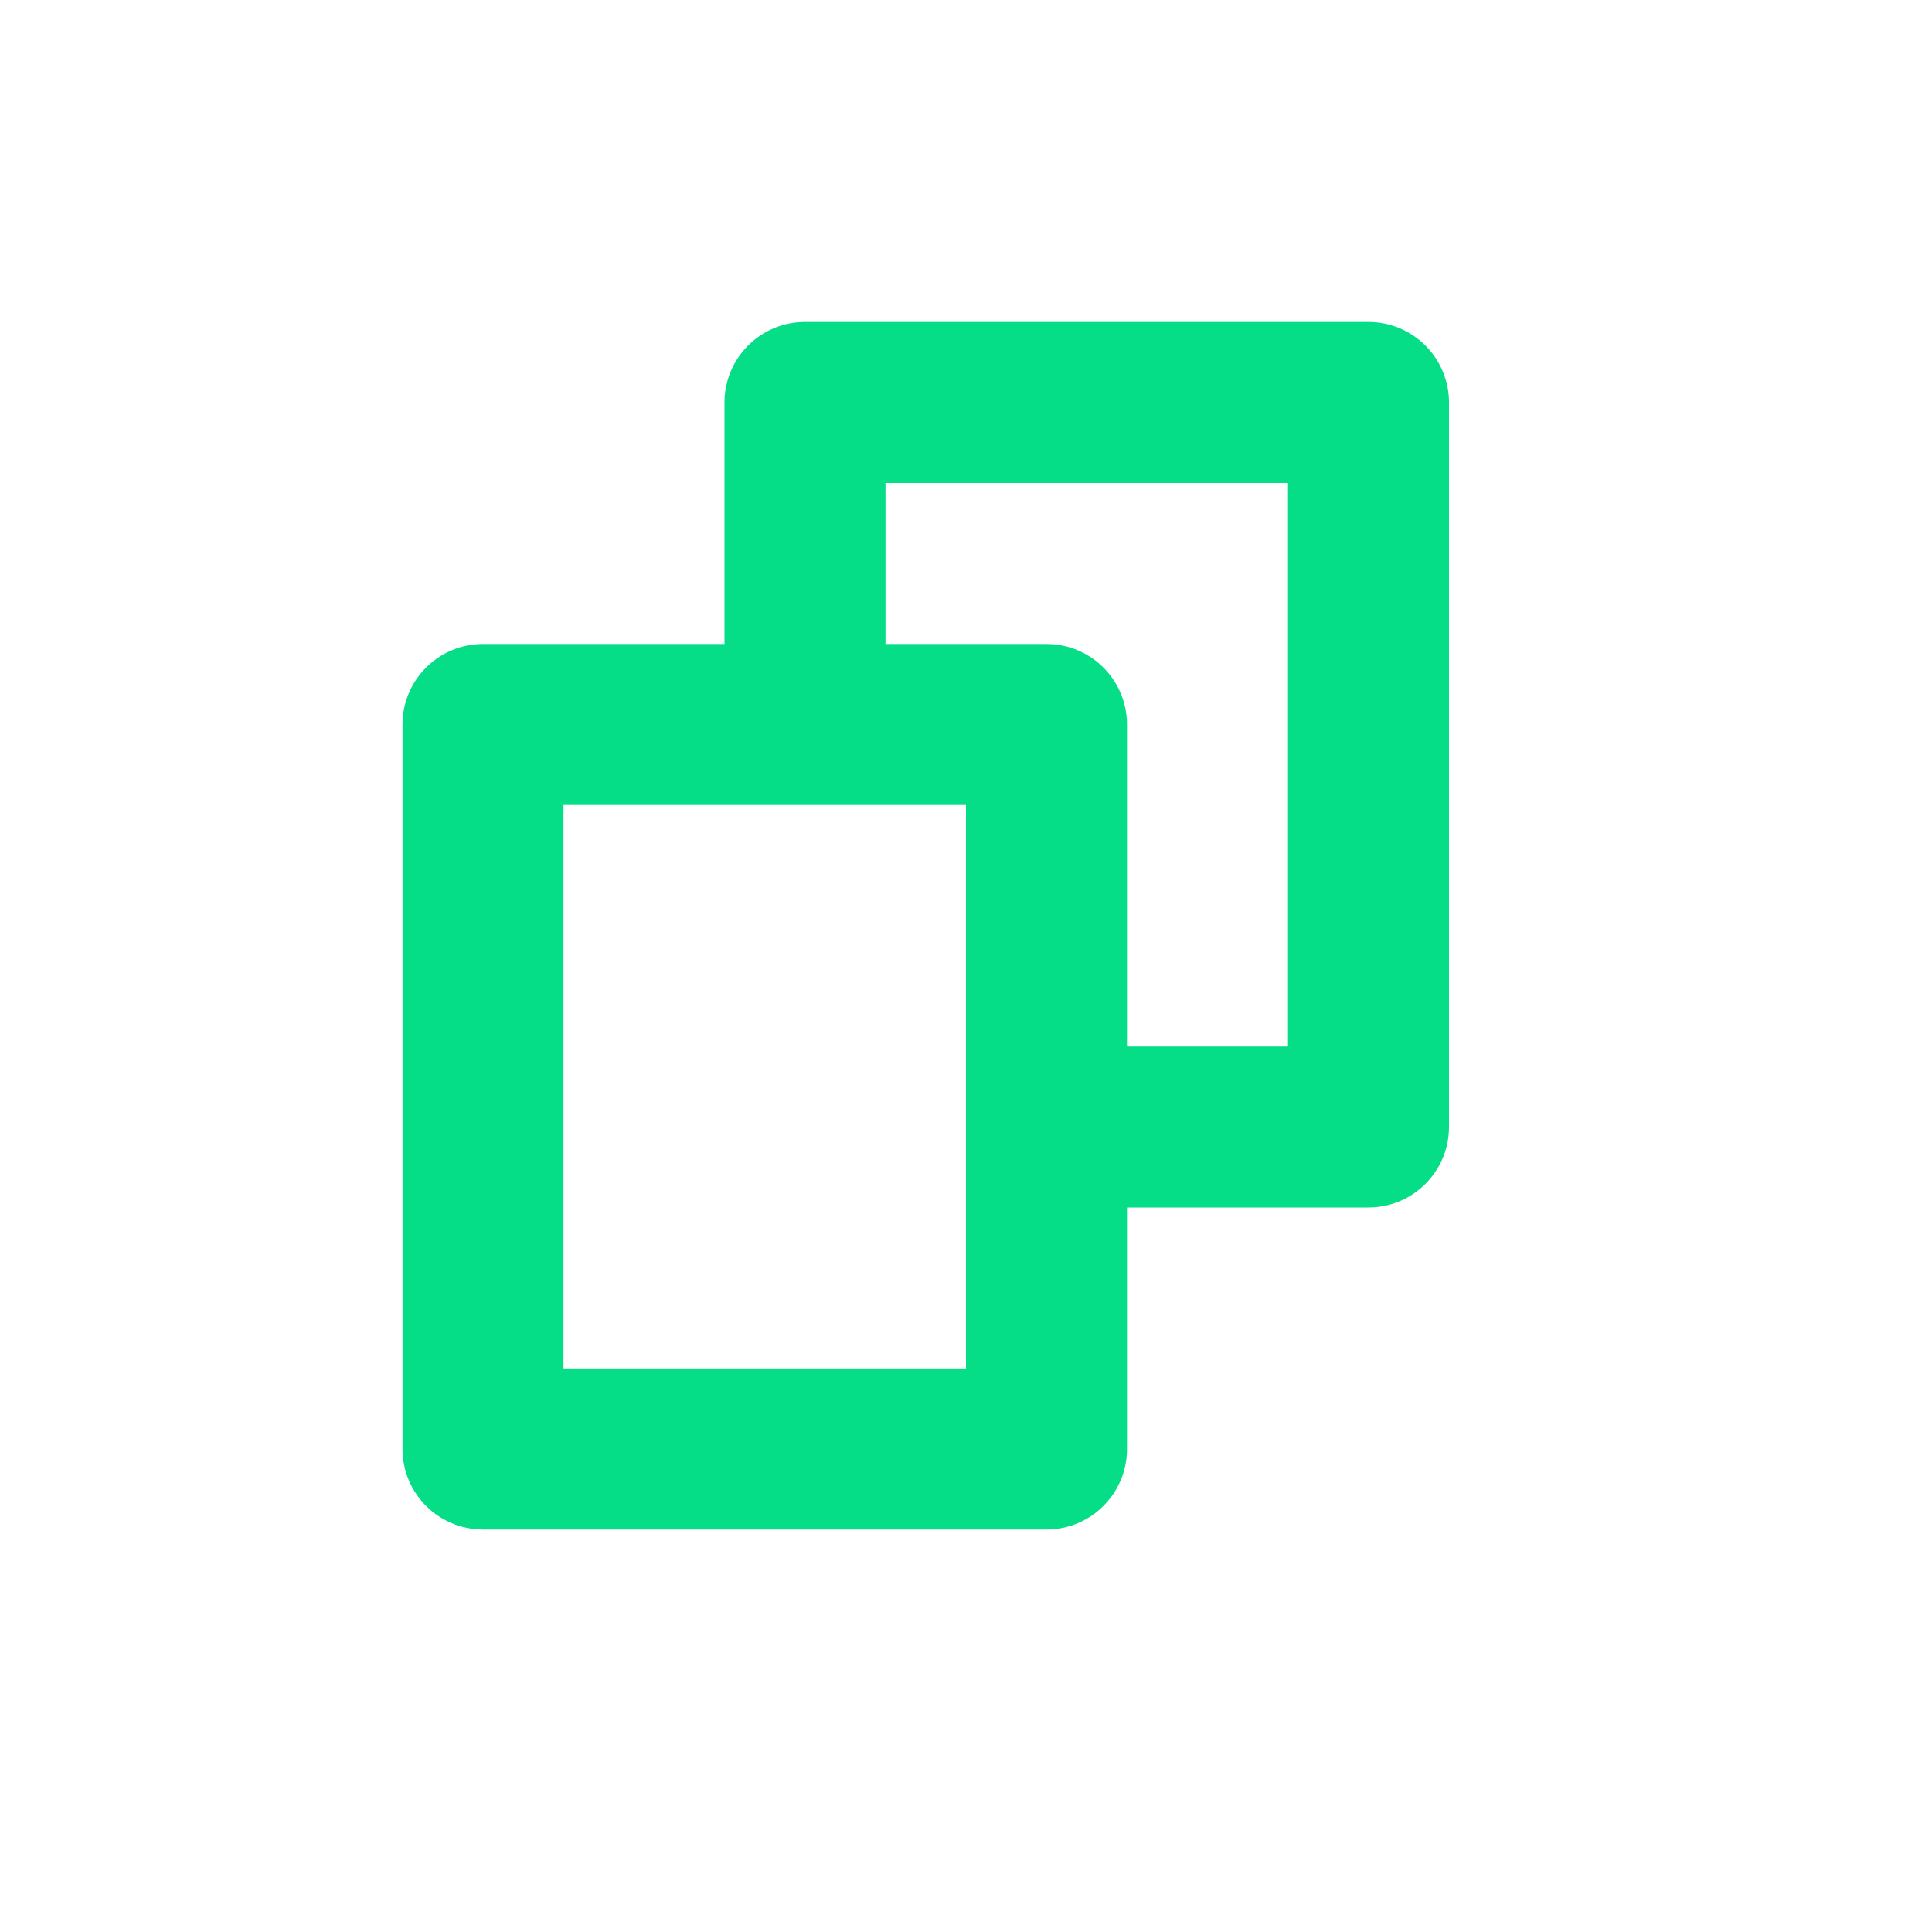
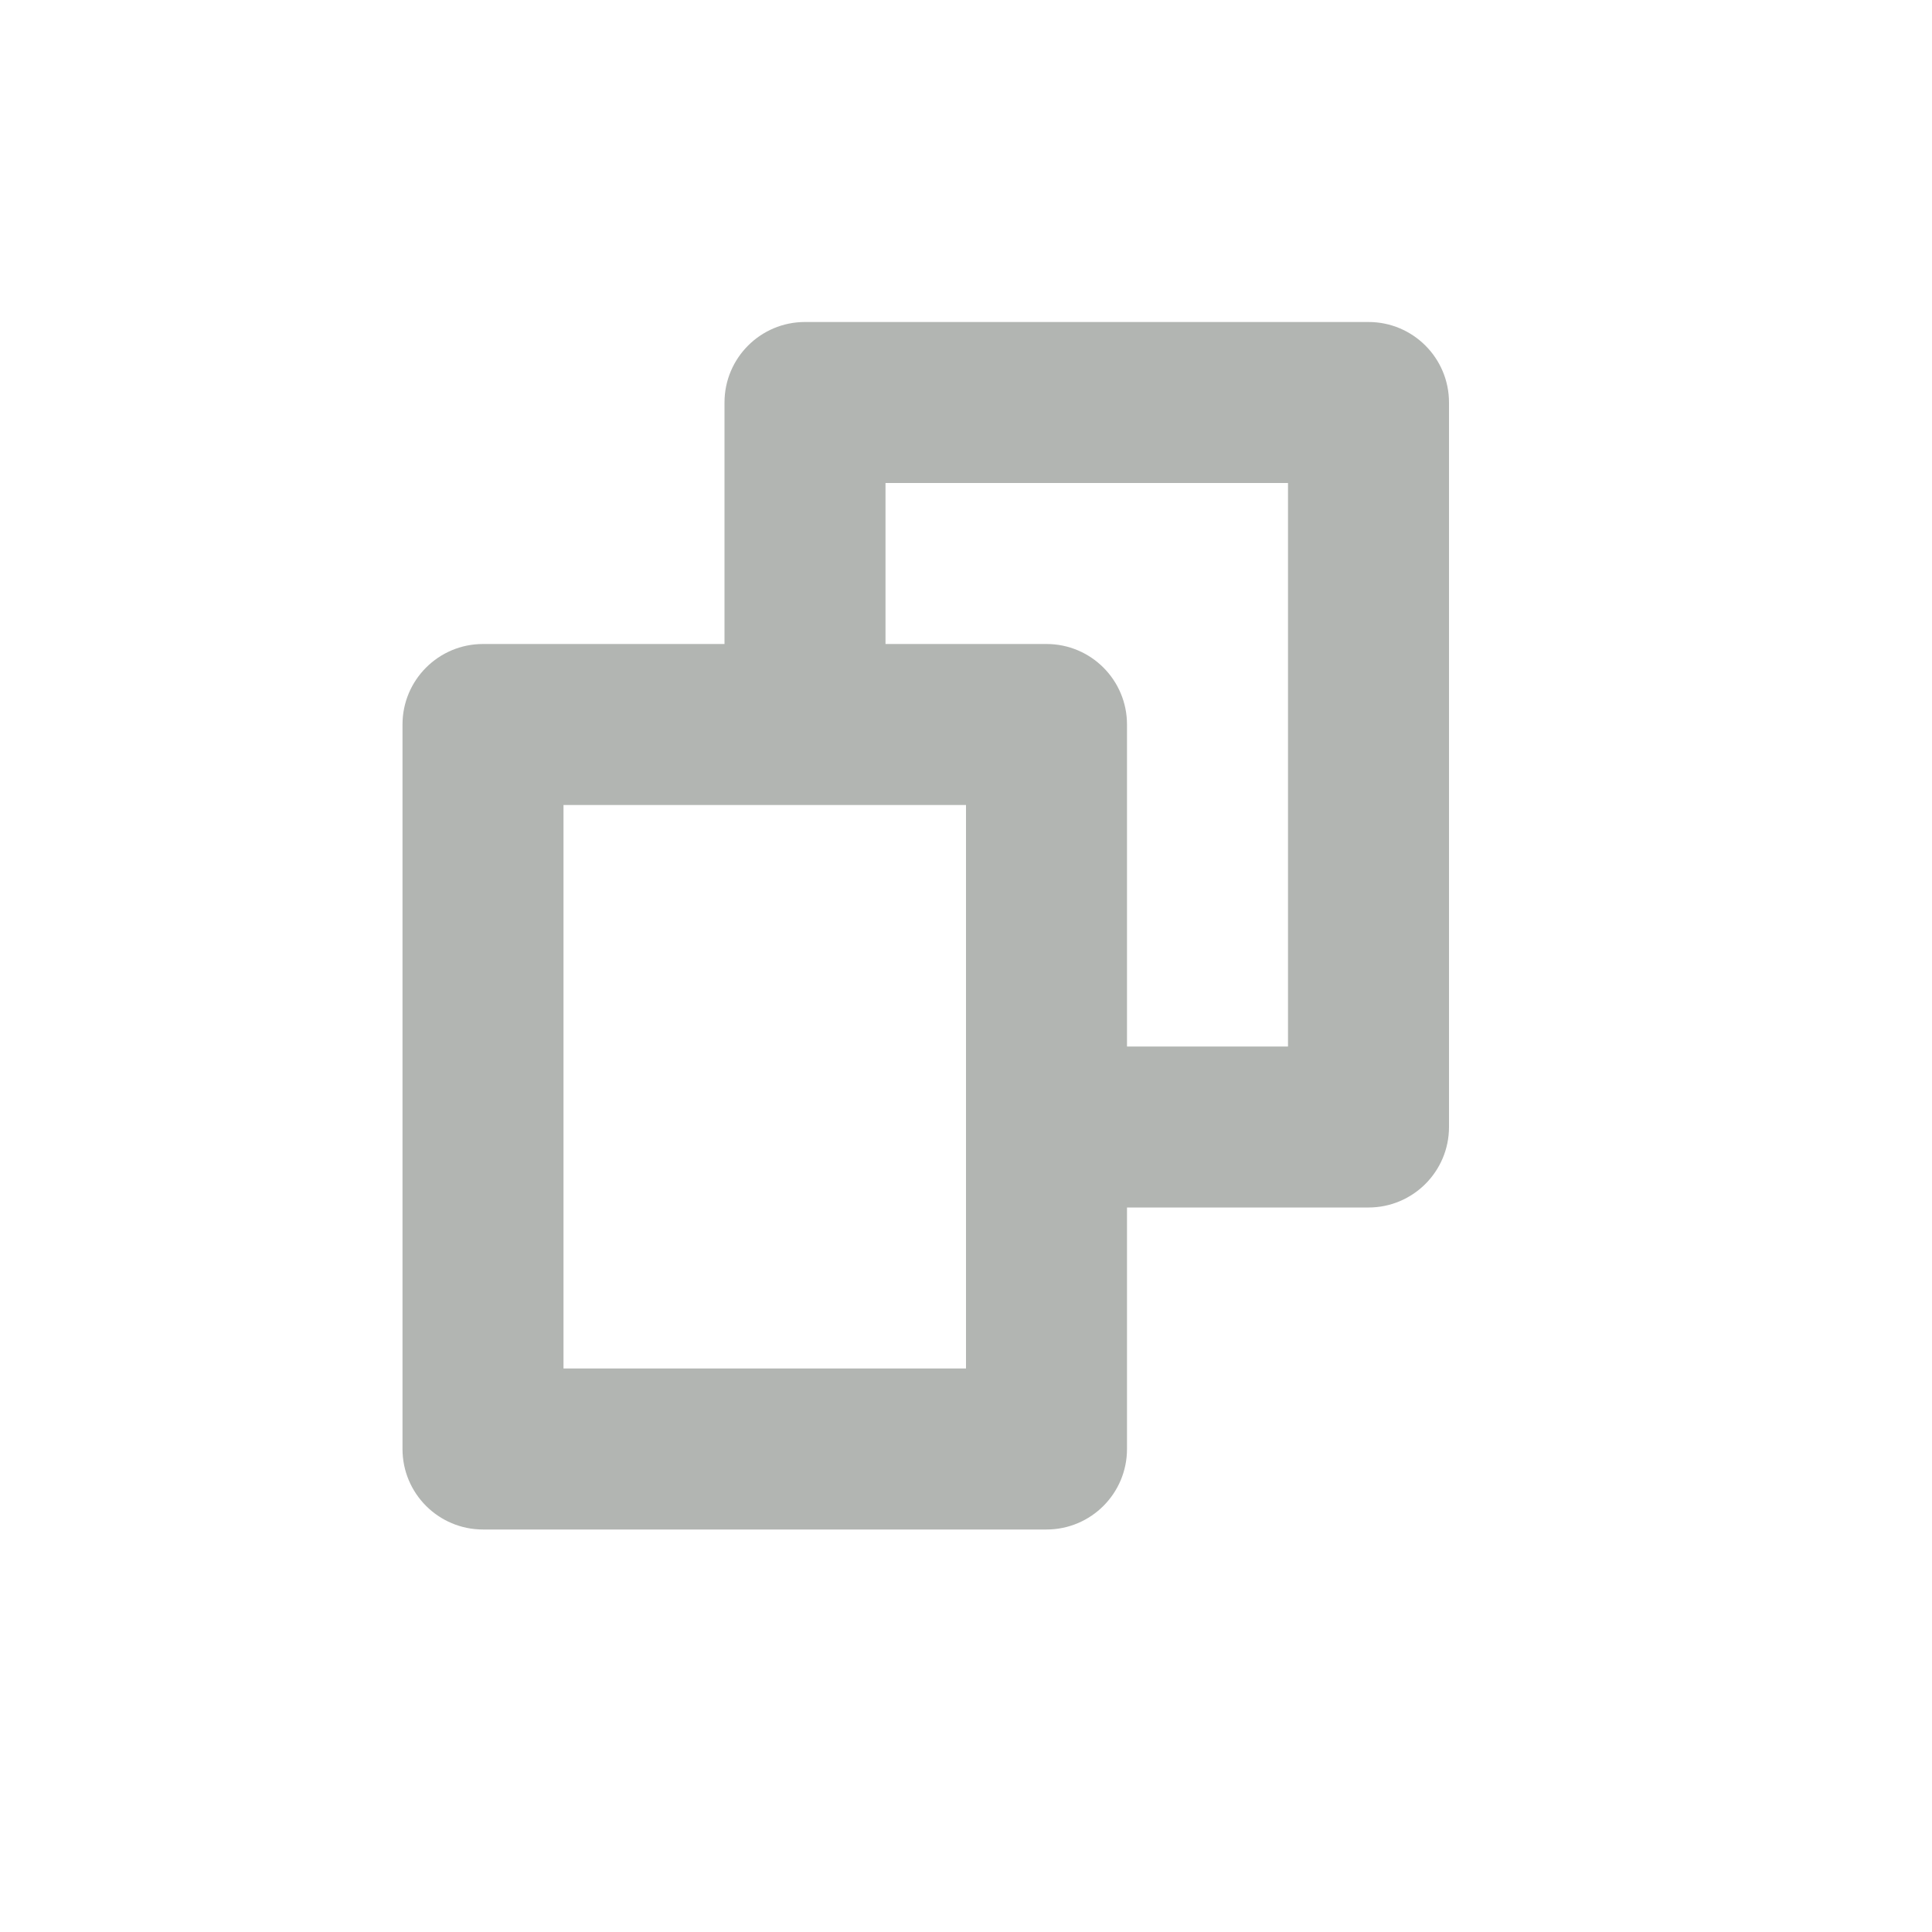
<svg xmlns="http://www.w3.org/2000/svg" width="24" height="24" viewBox="0 0 24 24">
  <g fill="none" fill-rule="evenodd">
-     <path fill="#05de87" fill-rule="nonzero" d="M14 13h2V6h-5v2h2a1 1 0 0 1 1 1v4zM9 8V5a1 1 0 0 1 1-1h7a1 1 0 0 1 1 1v9a1 1 0 0 1-1 1h-3v3a1 1 0 0 1-1 1H6a1 1 0 0 1-1-1V9a1 1 0 0 1 1-1h3zm-2 2v7h5v-7H7z" />
+     <path fill="#B2B5B2" fill-rule="nonzero" d="M14 13h2V6h-5v2h2a1 1 0 0 1 1 1v4zM9 8V5a1 1 0 0 1 1-1h7a1 1 0 0 1 1 1v9a1 1 0 0 1-1 1h-3v3a1 1 0 0 1-1 1H6a1 1 0 0 1-1-1V9a1 1 0 0 1 1-1h3zm-2 2v7h5v-7H7z" />
  </g>
</svg>
